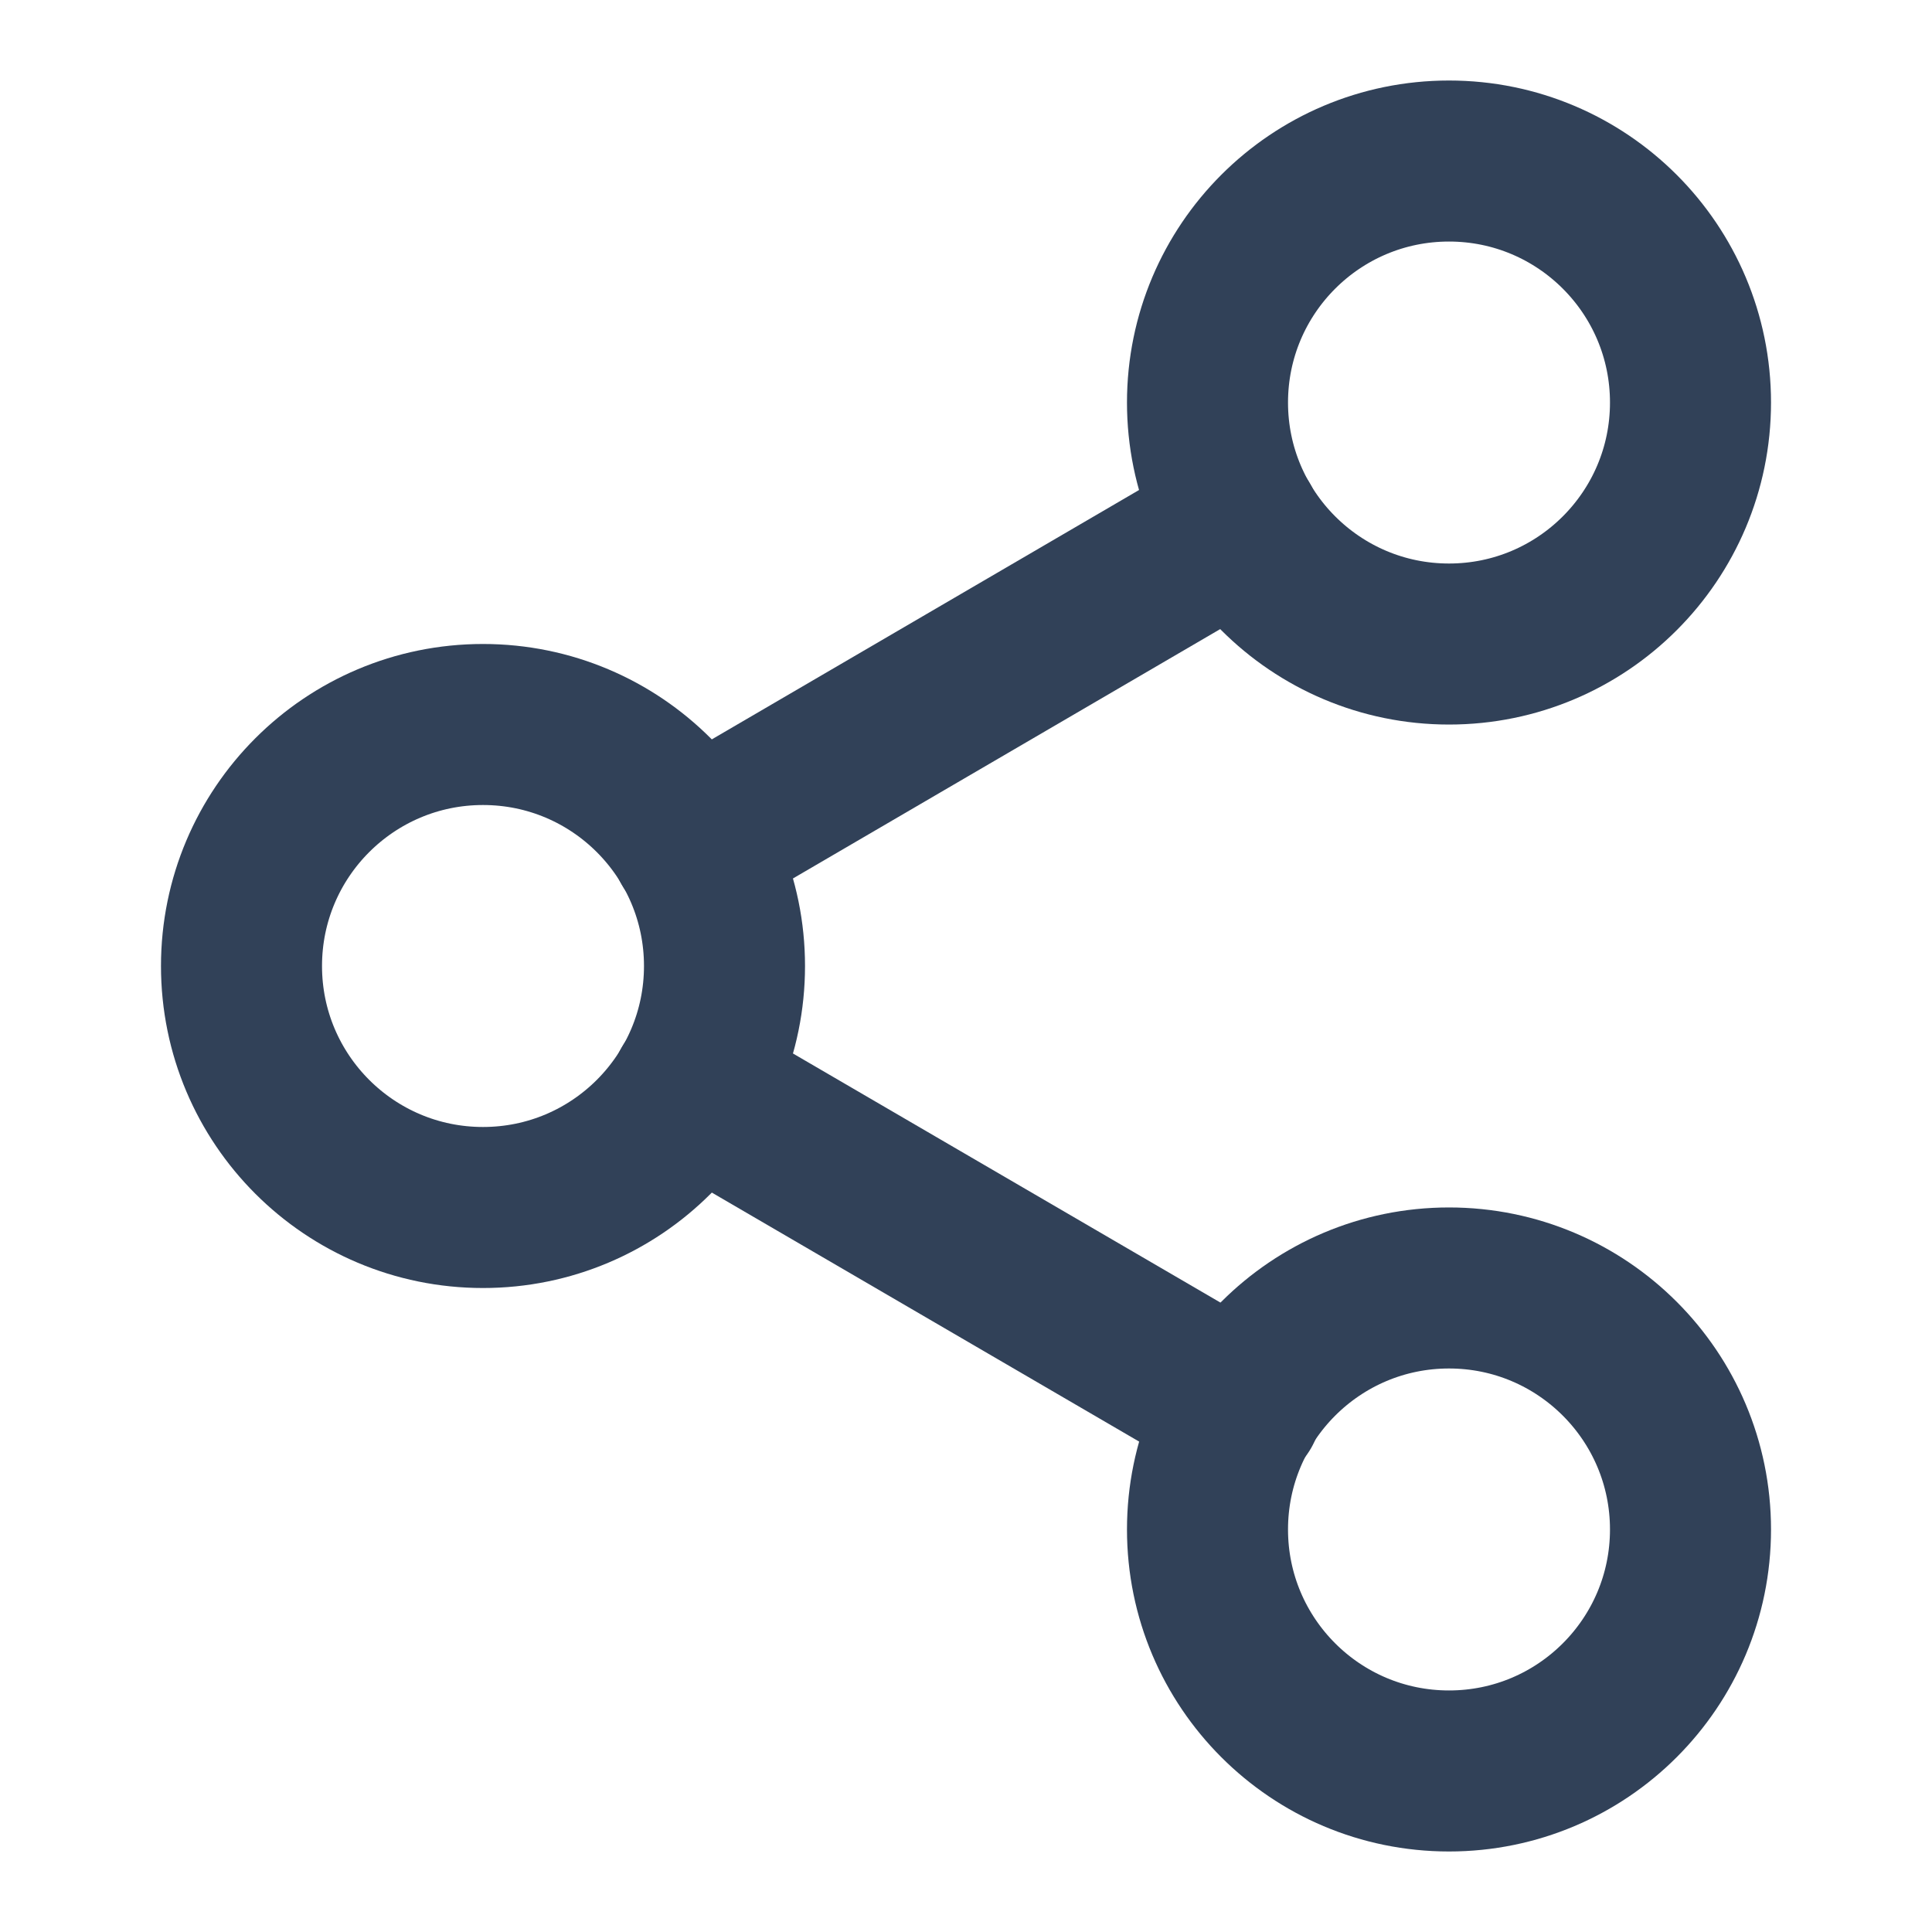
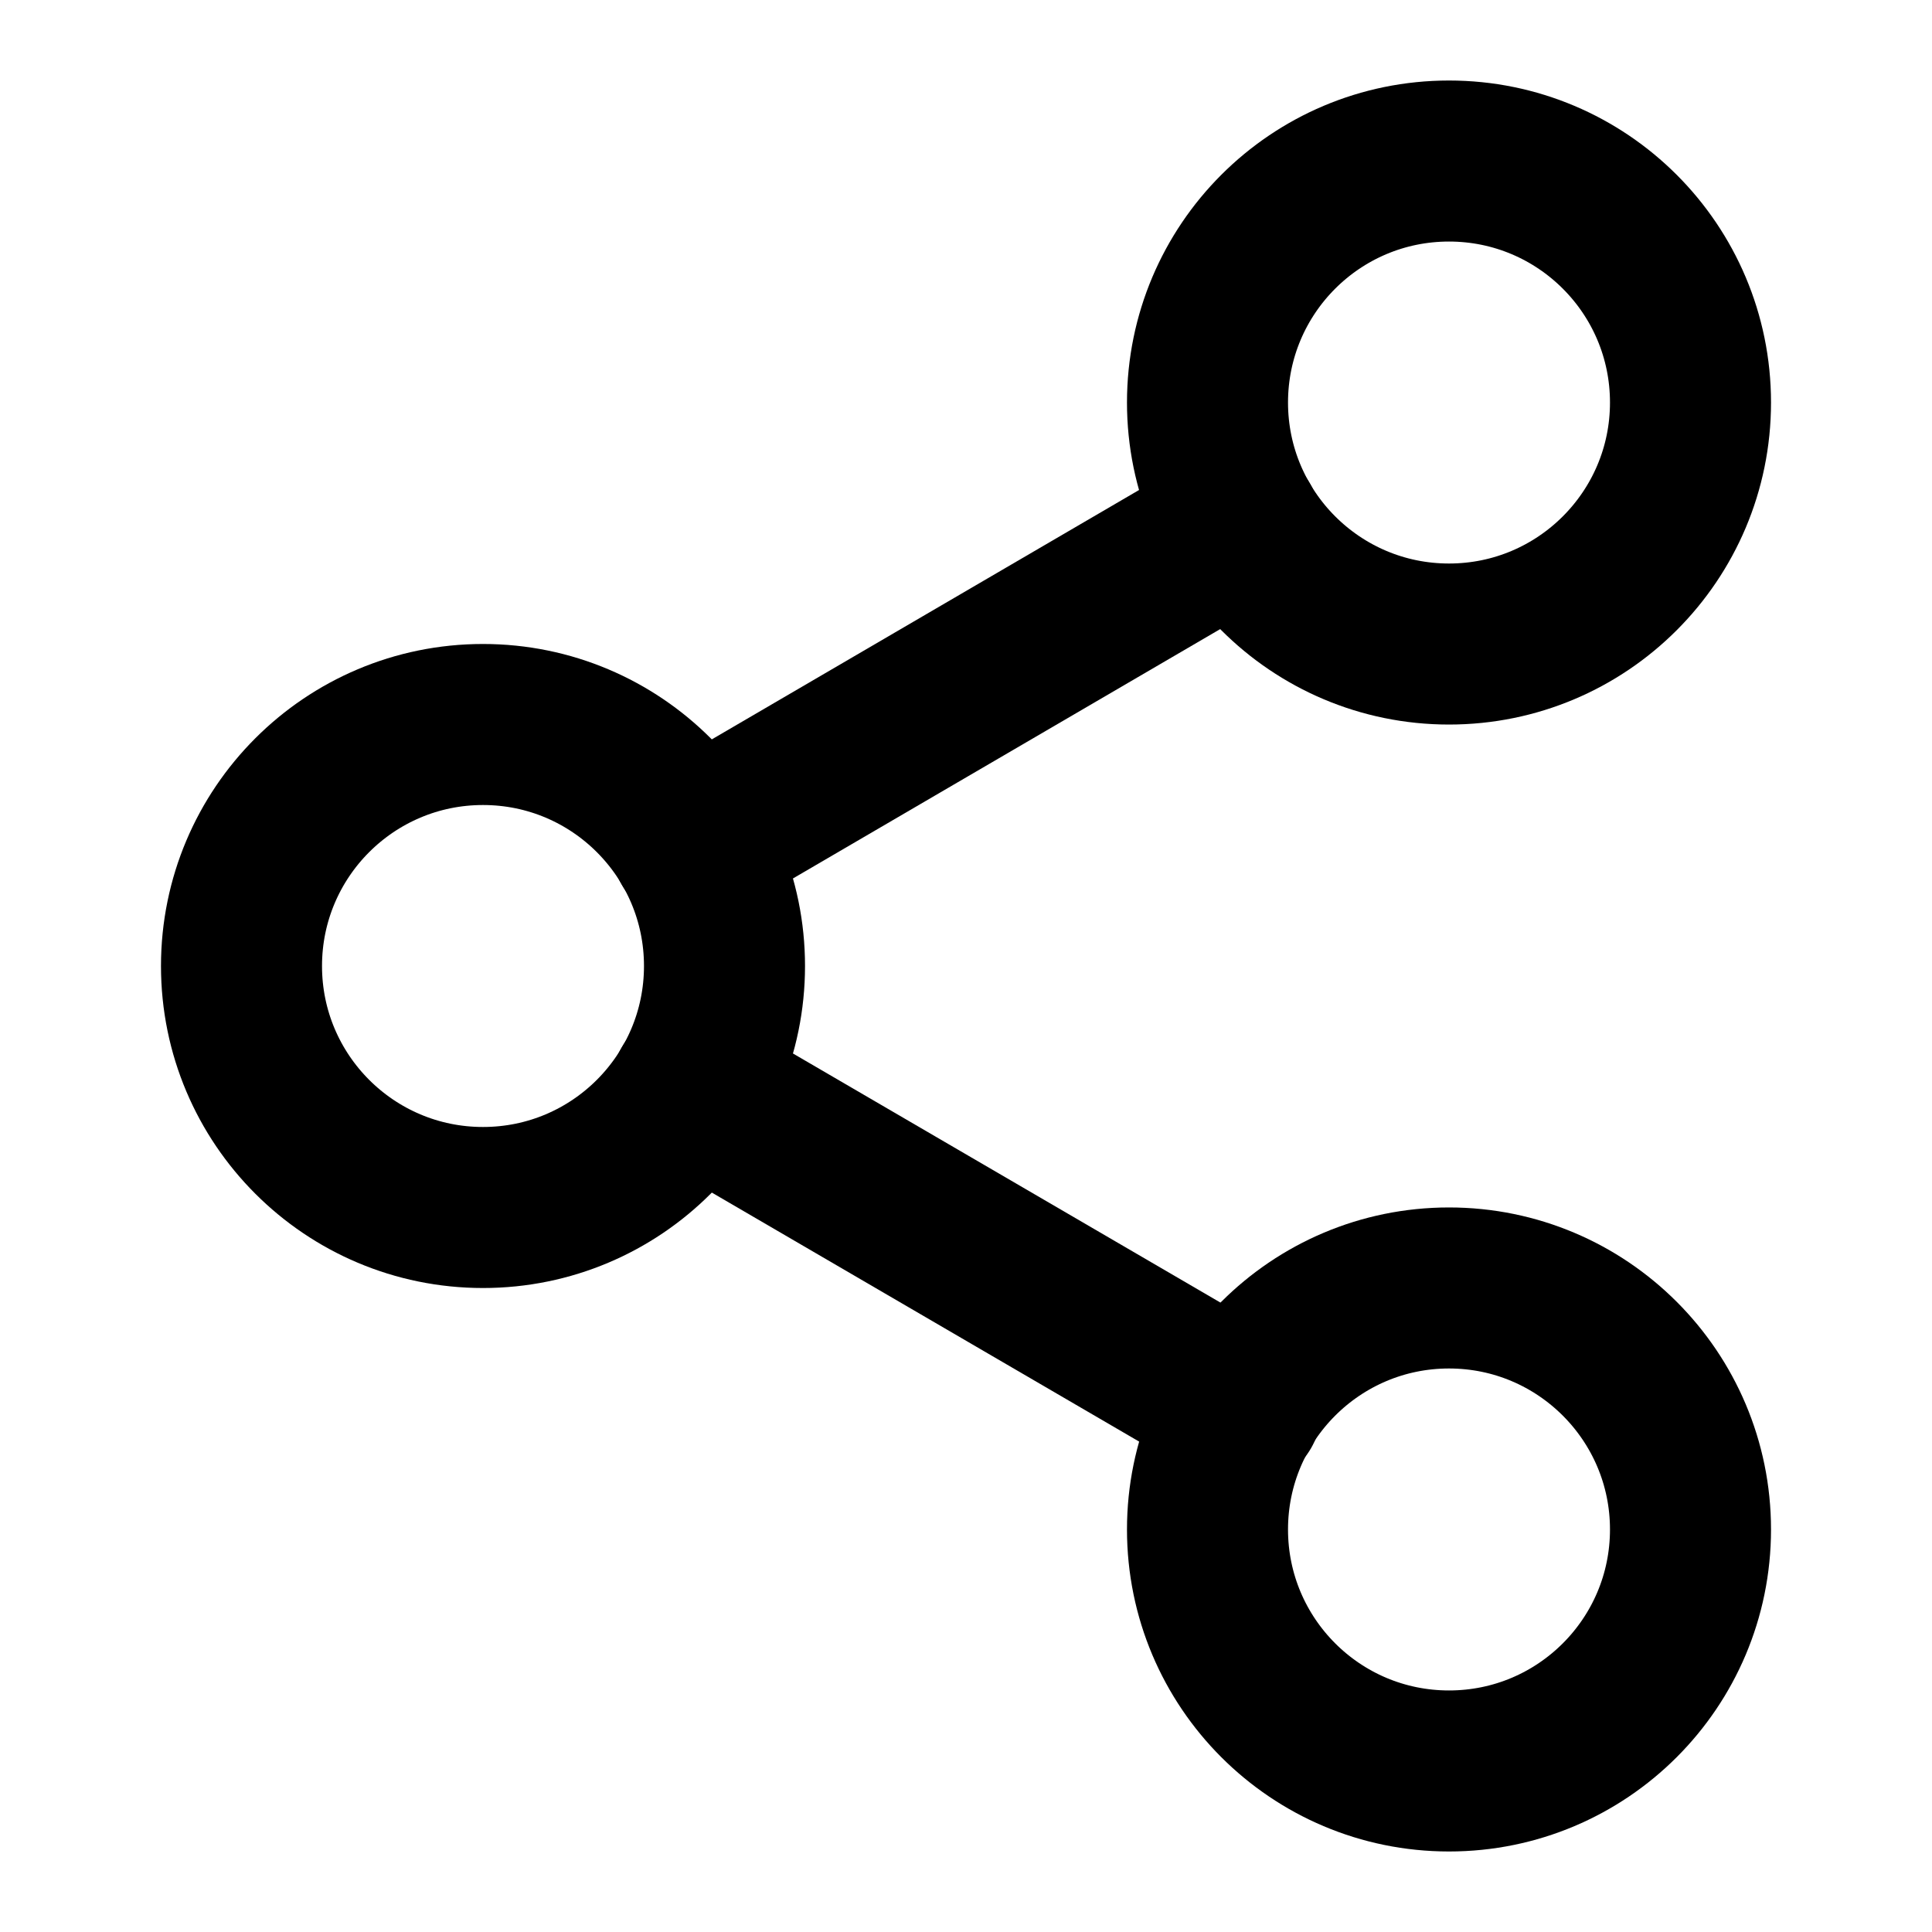
<svg xmlns="http://www.w3.org/2000/svg" viewBox="0 0 20 20" fill="none">
-   <path d="M15 6.667C16.381 6.667 17.5 5.547 17.5 4.167C17.5 2.786 16.381 1.667 15 1.667C13.619 1.667 12.5 2.786 12.5 4.167C12.5 5.547 13.619 6.667 15 6.667Z" stroke="#314158" stroke-width="1.667" stroke-linecap="round" stroke-linejoin="round" />
-   <path d="M5 12.5C6.381 12.5 7.5 11.381 7.5 10C7.5 8.619 6.381 7.5 5 7.5C3.619 7.5 2.5 8.619 2.5 10C2.5 11.381 3.619 12.5 5 12.5Z" stroke="#314158" stroke-width="1.667" stroke-linecap="round" stroke-linejoin="round" />
-   <path d="M15 18.333C16.381 18.333 17.5 17.214 17.5 15.833C17.5 14.453 16.381 13.333 15 13.333C13.619 13.333 12.5 14.453 12.5 15.833C12.5 17.214 13.619 18.333 15 18.333Z" stroke="#314158" stroke-width="1.667" stroke-linecap="round" stroke-linejoin="round" />
-   <path d="M7.158 11.258L12.85 14.575" stroke="#314158" stroke-width="1.667" stroke-linecap="round" stroke-linejoin="round" />
-   <path d="M12.841 5.425L7.158 8.742" stroke="#314158" stroke-width="1.667" stroke-linecap="round" stroke-linejoin="round" />
+   <path d="M15 6.667C16.381 6.667 17.5 5.547 17.5 4.167C17.5 2.786 16.381 1.667 15 1.667C13.619 1.667 12.5 2.786 12.5 4.167C12.5 5.547 13.619 6.667 15 6.667Z" stroke="currentColor" stroke-width="1.667" stroke-linecap="round" stroke-linejoin="round" />
+   <path d="M5 12.5C6.381 12.5 7.5 11.381 7.5 10C7.5 8.619 6.381 7.5 5 7.5C3.619 7.5 2.5 8.619 2.5 10C2.5 11.381 3.619 12.5 5 12.5Z" stroke="currentColor" stroke-width="1.667" stroke-linecap="round" stroke-linejoin="round" />
+   <path d="M15 18.333C16.381 18.333 17.5 17.214 17.5 15.833C17.5 14.453 16.381 13.333 15 13.333C13.619 13.333 12.5 14.453 12.5 15.833C12.5 17.214 13.619 18.333 15 18.333Z" stroke="currentColor" stroke-width="1.667" stroke-linecap="round" stroke-linejoin="round" />
+   <path d="M7.158 11.258L12.85 14.575" stroke="currentColor" stroke-width="1.667" stroke-linecap="round" stroke-linejoin="round" />
+   <path d="M12.841 5.425L7.158 8.742" stroke="currentColor" stroke-width="1.667" stroke-linecap="round" stroke-linejoin="round" />
</svg>
